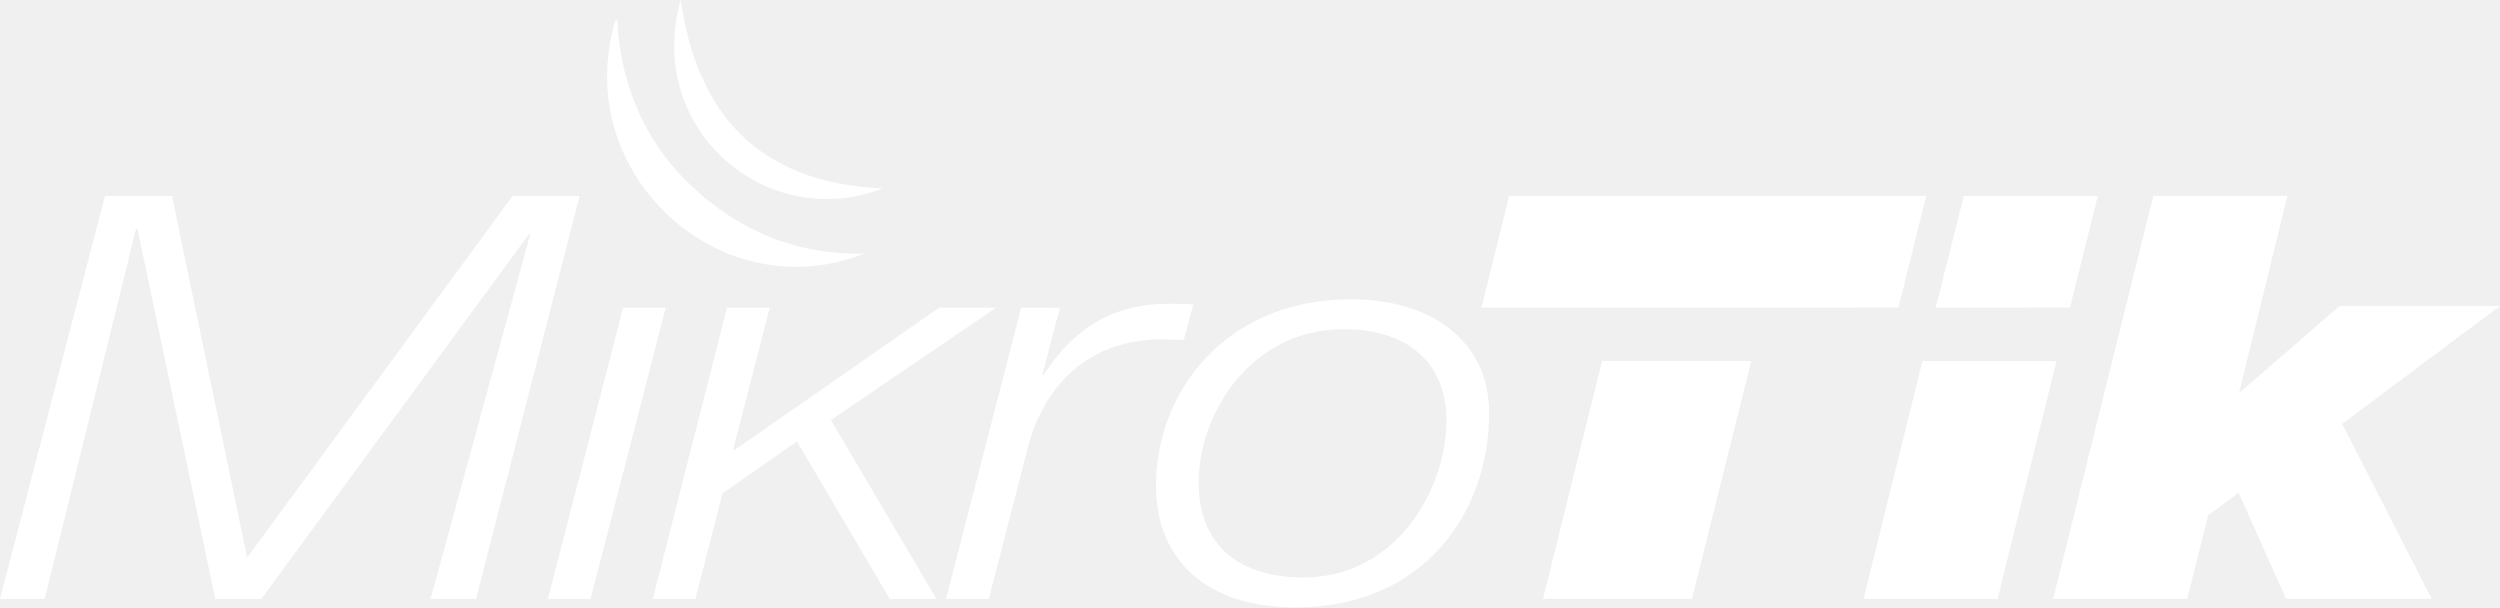
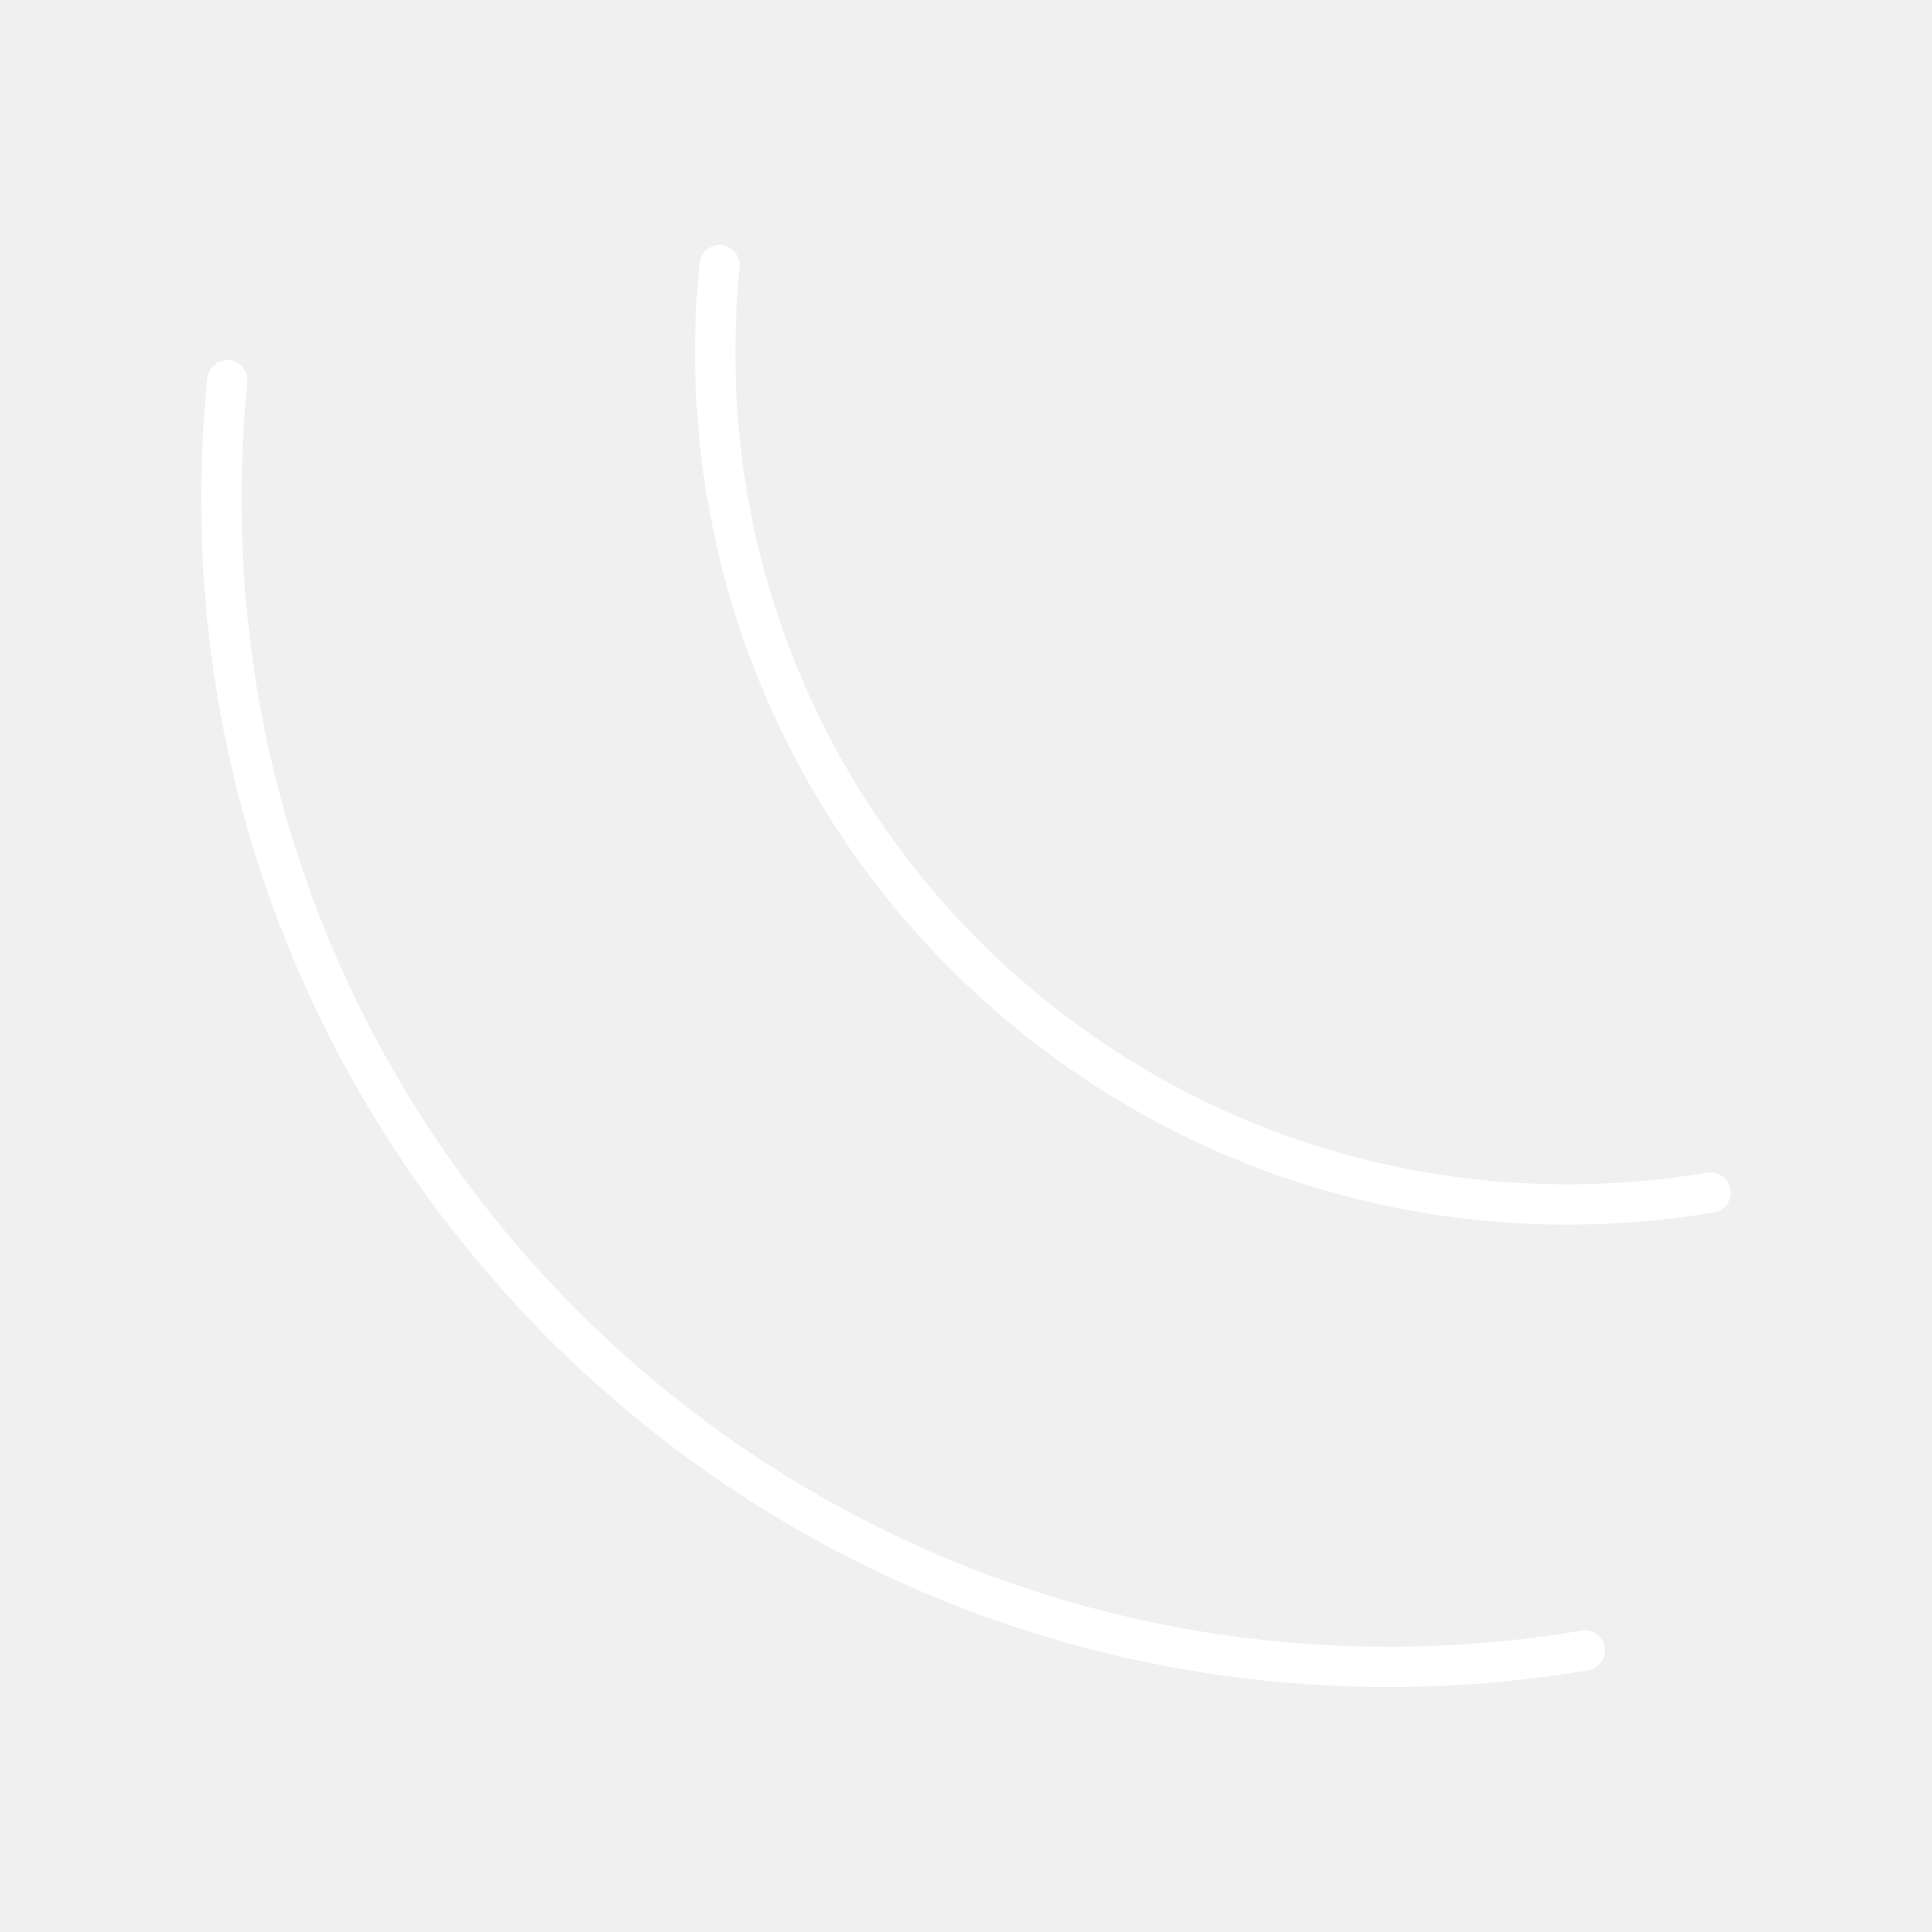
- <svg xmlns="http://www.w3.org/2000/svg" viewBox="0 0 480.38 116.7" version="1.1" id="svg7">
-   <defs id="defs7" />
-   <polygon points="20.17 37.66 0 115.08 8.59 115.08 26.15 43.95 26.41 43.95 41.37 115.08 50.22 115.08 101.61 45.04 101.87 45.04 82.75 115.08 91.47 115.08 111.37 37.66 98.49 37.66 47.49 107.16 33.05 37.66 20.17 37.66" style="fill:#ffffff" id="polygon1" />
-   <polygon points="119.73 59.13 105.28 115.08 113.48 115.08 127.92 59.13 119.73 59.13" style="fill:#ffffff" id="polygon2" />
-   <polygon points="139.7 59.12 125.43 115.08 133.62 115.08 138.83 94.8 153.14 84.83 170.97 115.08 179.94 115.08 159.65 80.71 191.39 59.13 180.46 59.13 141.17 86.45 140.91 86.24 147.91 59.12 139.7 59.12" style="fill:#ffffff" id="polygon3" />
-   <path d="M196.22,59.13l-14.44,55.95H190l7.55-29.27c2.73-10.52,10.54-20.38,25.24-20.6,1.56,0,3.12.11,4.68.11l1.82-6.83c-1.43-.11-3-.11-4.42-.11-12-.11-19.13,5.64-24.33,13.66h-.26l3.38-12.9Z" style="fill:#ffffff;fill-rule:evenodd" id="path3" />
-   <path d="M286.14,79.41c0-13.77-10.93-21.9-26.54-21.9-23.94,0-37.47,17.57-37.47,35.89,0,14,9.5,23.31,26.8,23.31,24.85,0,37.21-18.43,37.21-37.3m-8.2,1.41c0,13-9.5,30.14-27.45,30.14-13.66,0-20.17-7.37-20.17-18.21,0-13.12,9.89-29.49,27.84-29.49,13.14,0,19.78,7.16,19.78,17.56" style="fill:#ffffff;fill-rule:evenodd" id="path4" />
-   <polygon points="364.8 59.09 370.13 37.65 289.98 37.65 284.68 59.12 310.39 59.12 310.39 59.13 339.06 59.13 339.06 59.12 364.8 59.09" style="fill:#ffffff;fill-rule:evenodd" id="polygon4" />
-   <polygon points="307.85 69.38 296.49 115.06 325.11 115.06 336.5 69.39 336.5 69.37 307.85 69.37 307.85 69.38" style="fill:#ffffff;fill-rule:evenodd" id="polygon5" />
-   <path d="M369.4,69.38l-11.31,45.68h25.76l11.31-45.68Zm28.35-10.29,5.35-21.44H377.34l-5.39,21.47Z" style="fill:#ffffff;fill-rule:evenodd" id="path5" />
-   <polygon points="413.77 37.65 394.51 115.06 420.27 115.06 424.3 99.02 430.16 94.68 439.27 115.06 467.24 115.06 450.06 81.45 480.38 58.79 449.55 58.79 430.55 75.27 430.29 75.27 439.53 37.65 413.77 37.65" style="fill:#ffffff;fill-rule:evenodd" id="polygon6" />
-   <path d="M130.8,0c3.15,21.86,14.88,35.13,38.79,36.22C147.06,44.84,123.84,24.58,130.8,0" style="fill:#ffffff;fill-rule:evenodd" id="path6" />
-   <path d="M118.3,3.85c.27-.06.3.12.32.32.76,13.94,6.64,24.51,14.43,31.74s18.25,13.08,33,12.82c-27.62,11-56.65-15.43-47.76-44.88" style="fill:#ffffff;fill-rule:evenodd" id="path7" />
+ <svg xmlns="http://www.w3.org/2000/svg" width="800px" height="800px" viewBox="0 0 48 48" fill="#000000">
+   <g id="SVGRepo_bgCarrier" stroke-width="0" />
+   <g id="SVGRepo_tracerCarrier" stroke-linecap="round" stroke-linejoin="round" />
+   <g id="SVGRepo_iconCarrier">
+     <defs>
+       <style>.a{fill:none;stroke:#ffffff;stroke-linecap:round;stroke-linejoin:round;}</style>
+     </defs>
+     <path class="a" d="M17.878,6.587a21.415,21.415,0,0,0-.109,2.165A21.173,21.173,0,0,0,38.942,29.925,21.31,21.31,0,0,0,42.5,29.628" />
+     <path class="a" d="M5.65,9.446a29.347,29.347,0,0,0-.15,2.965A29.002,29.002,0,0,0,34.502,41.413a29.2,29.2,0,0,0,4.874-.408" />
+   </g>
</svg>
